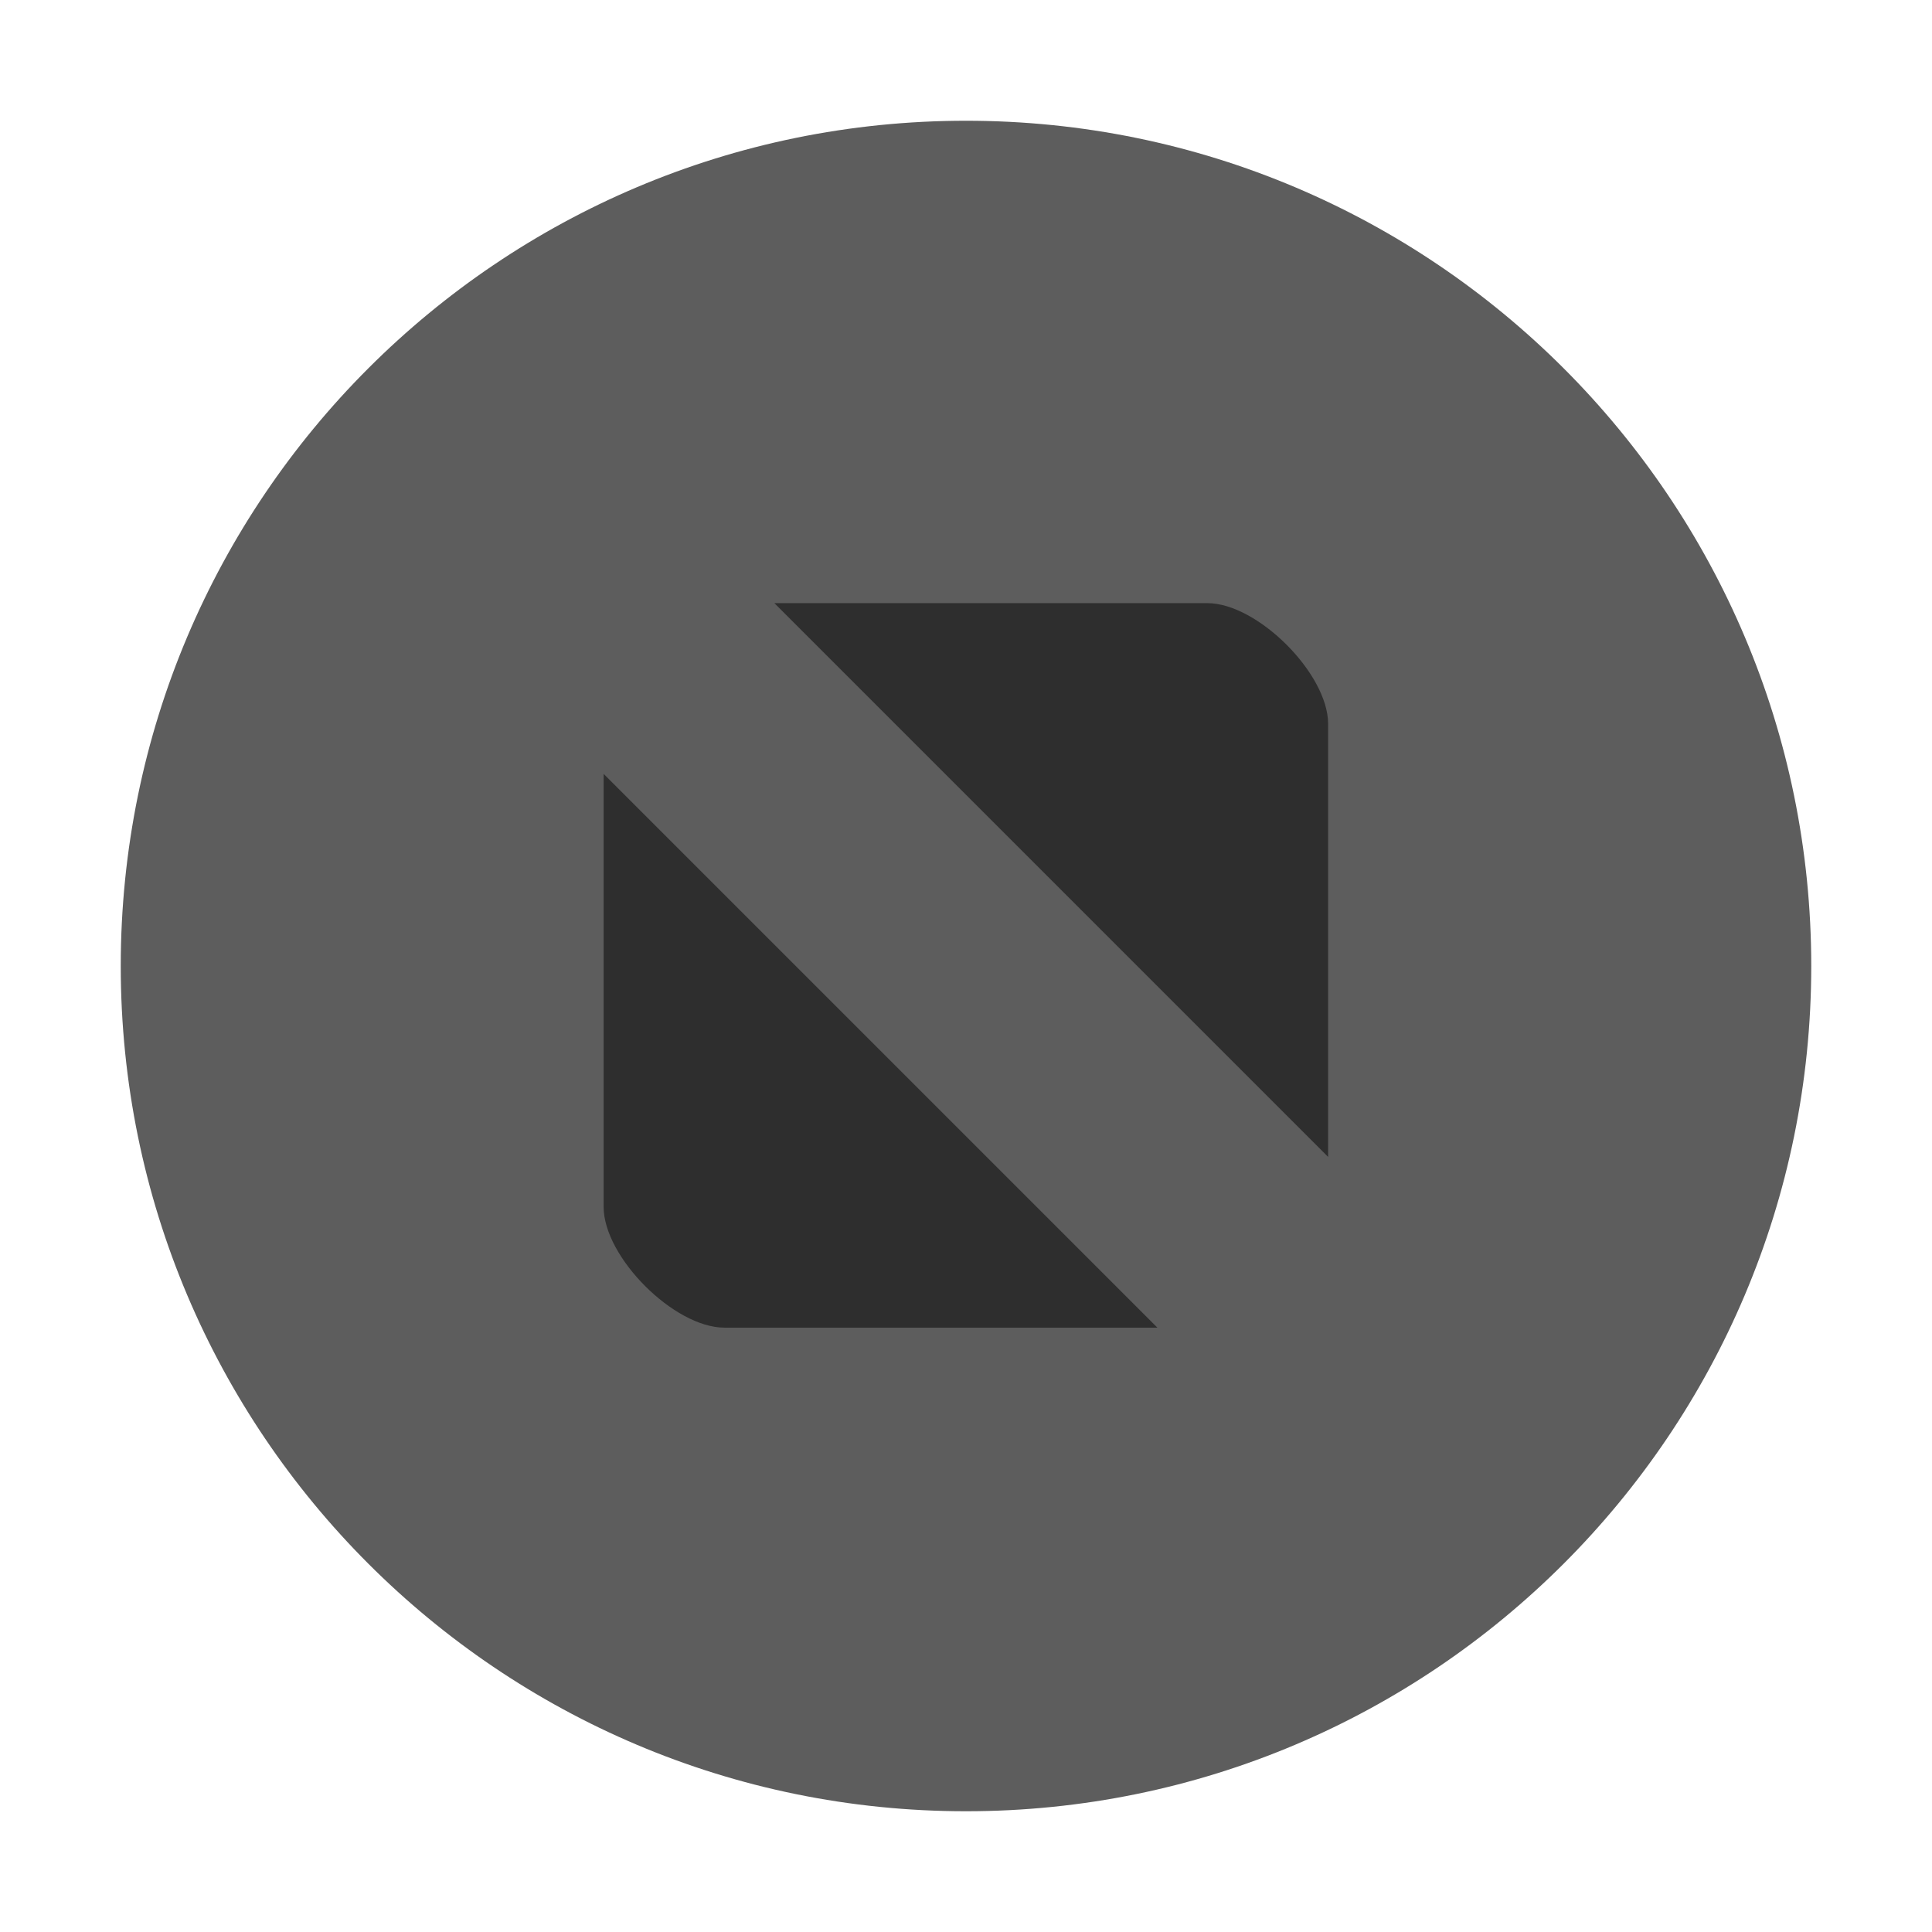
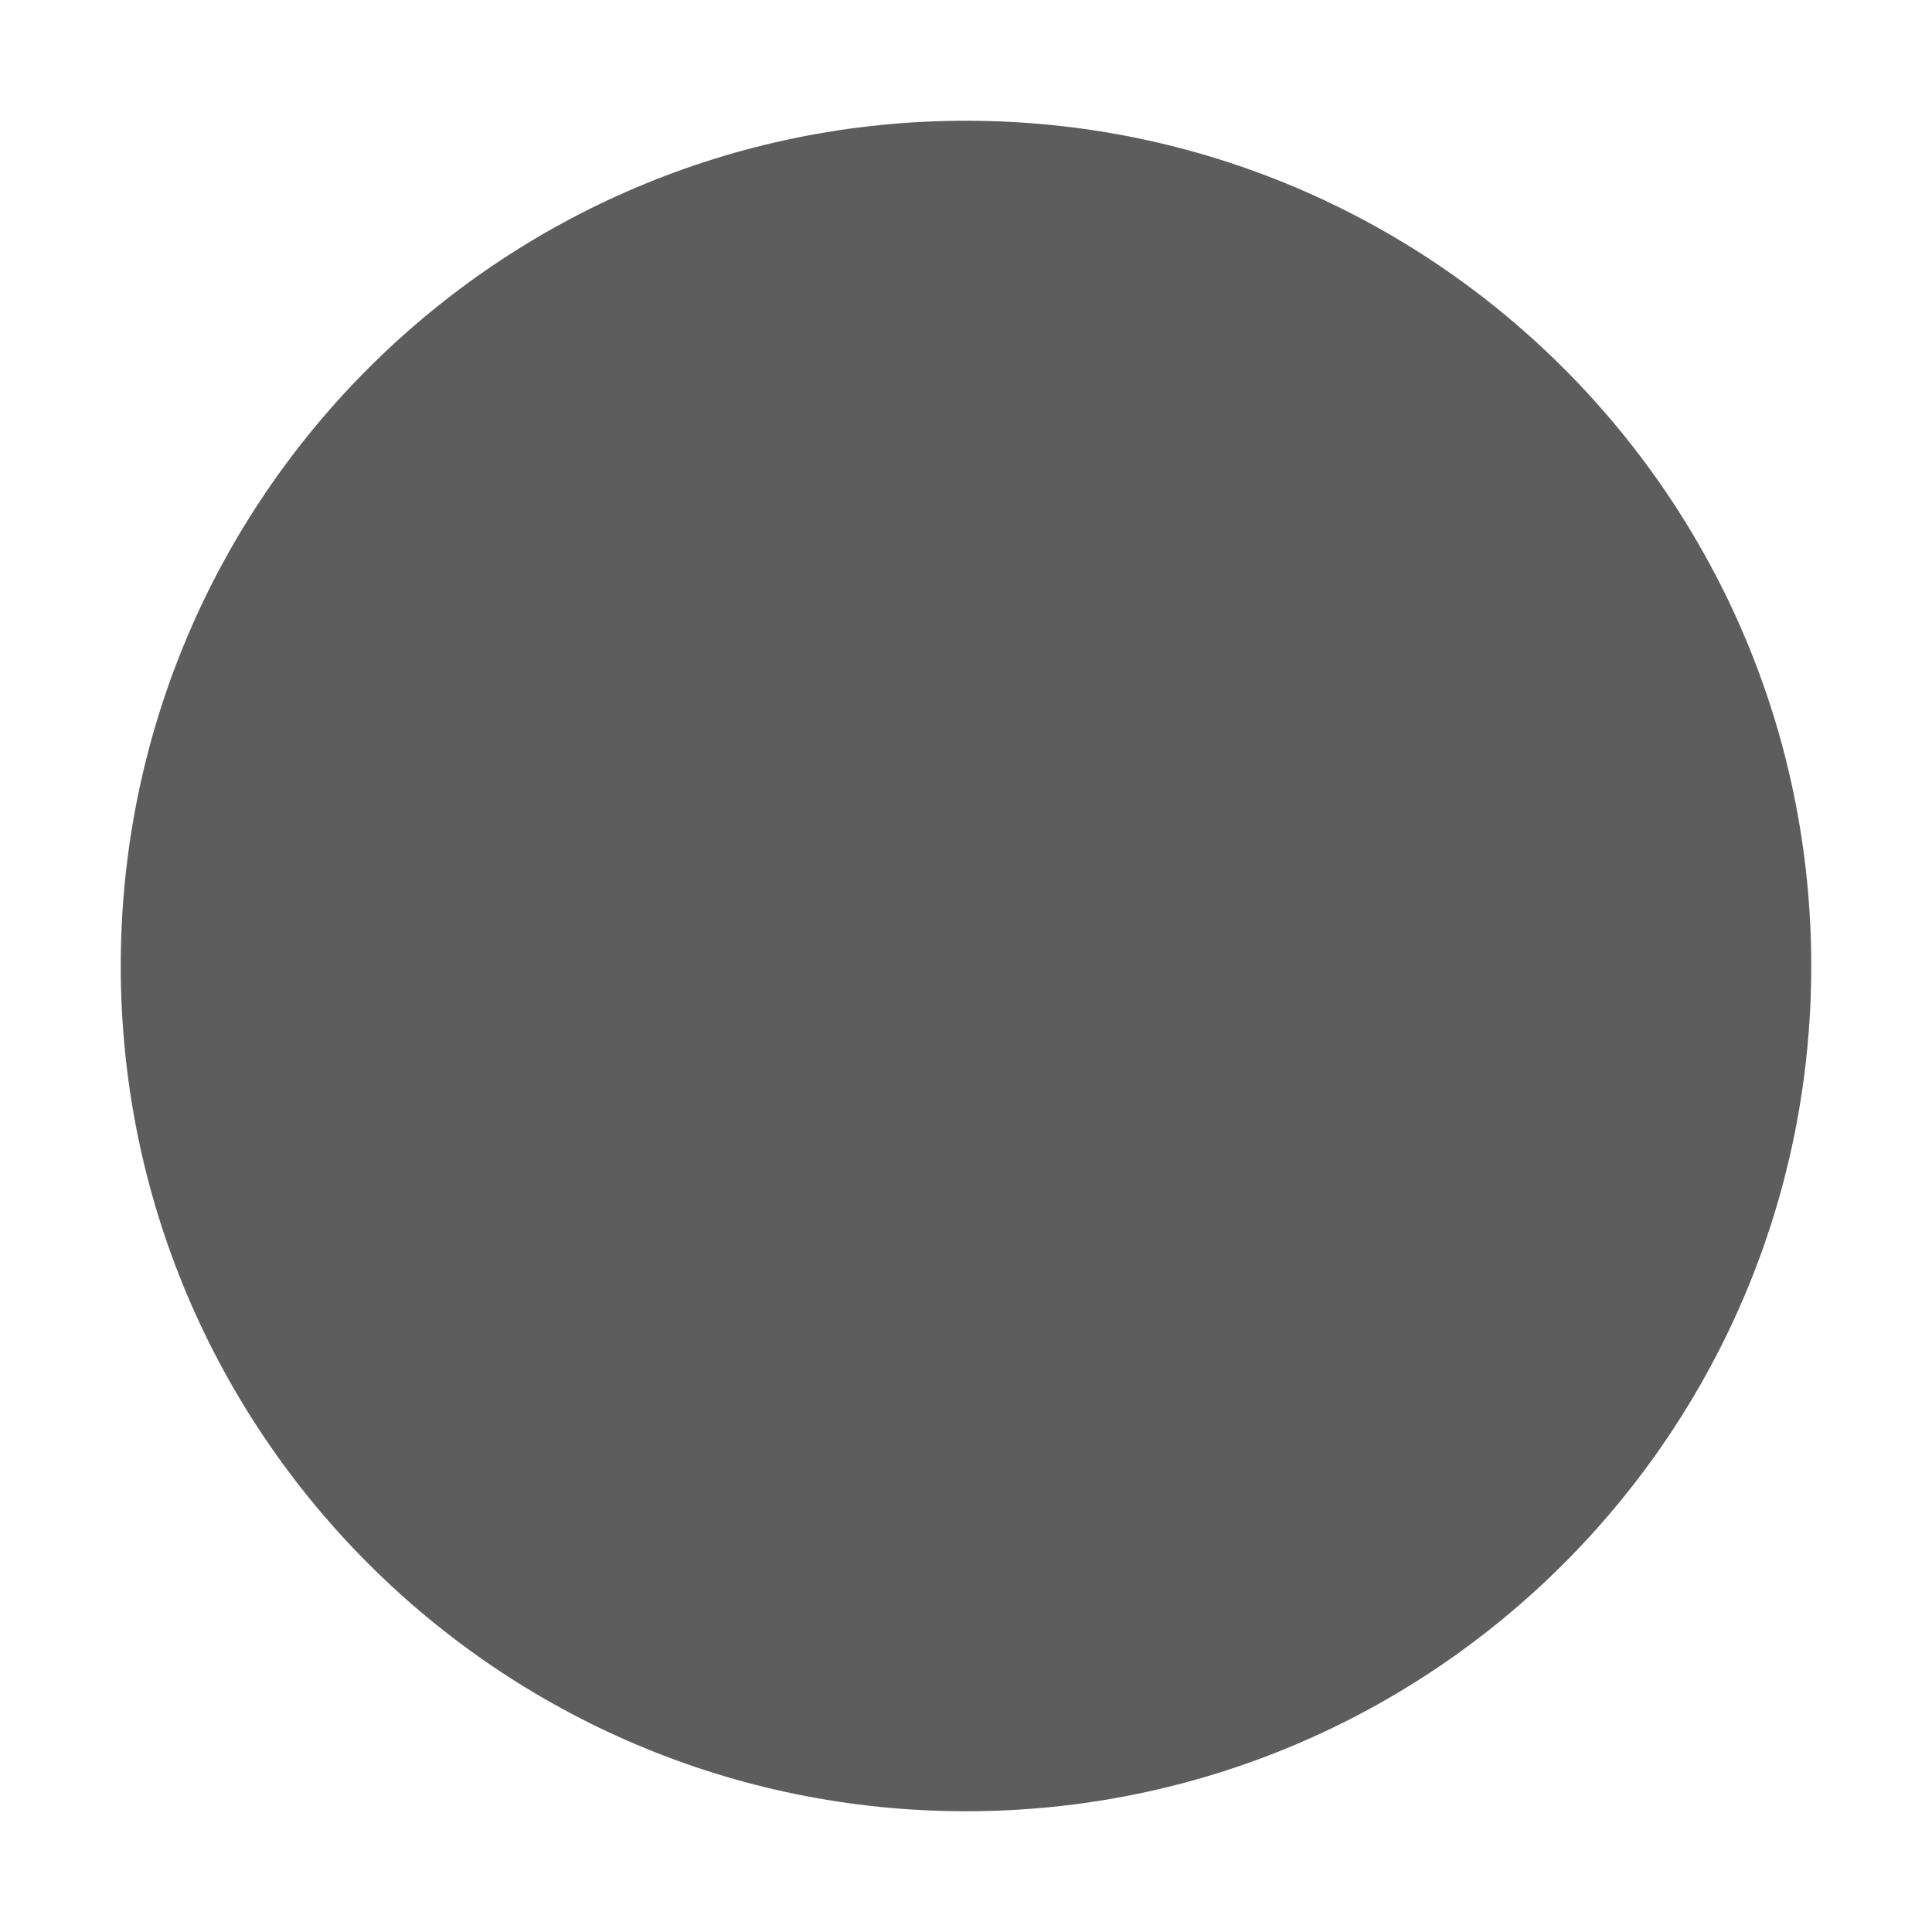
<svg xmlns="http://www.w3.org/2000/svg" width="16" height="16" version="1.1">
-   <g id="titlebutton-minimize-backdrop" transform="translate(-253,268.64)">
+   <g id="titlebutton-minimize-backdrop" transform="translate(-253 268.64)">
    <rect x="253" y="-268.64" width="16" height="16" ry="1.6931e-5" opacity="0" stroke-width=".474" style="paint-order:markers stroke fill" />
    <g transform="translate(254,-267.64)" enable-background="new">
      <g transform="translate(-5,-1033.4)" fill-rule="evenodd">
        <path d="m12 1047.4c3.866 0 7-3.134 7-7s-3.134-7-7-7c-3.866 0-7 3.134-7 7s3.134 7 7 7" fill="#5d5d5d" />
      </g>
    </g>
  </g>
-   <path d="m6.413 4.995 4.586 4.586v-3.586c0-0.416-0.585-1-1-1zm-1.414 1.414v3.586c0 0.416 0.584 1 1 1h3.586z" opacity=".5" stroke-width="3.78" />
</svg>
